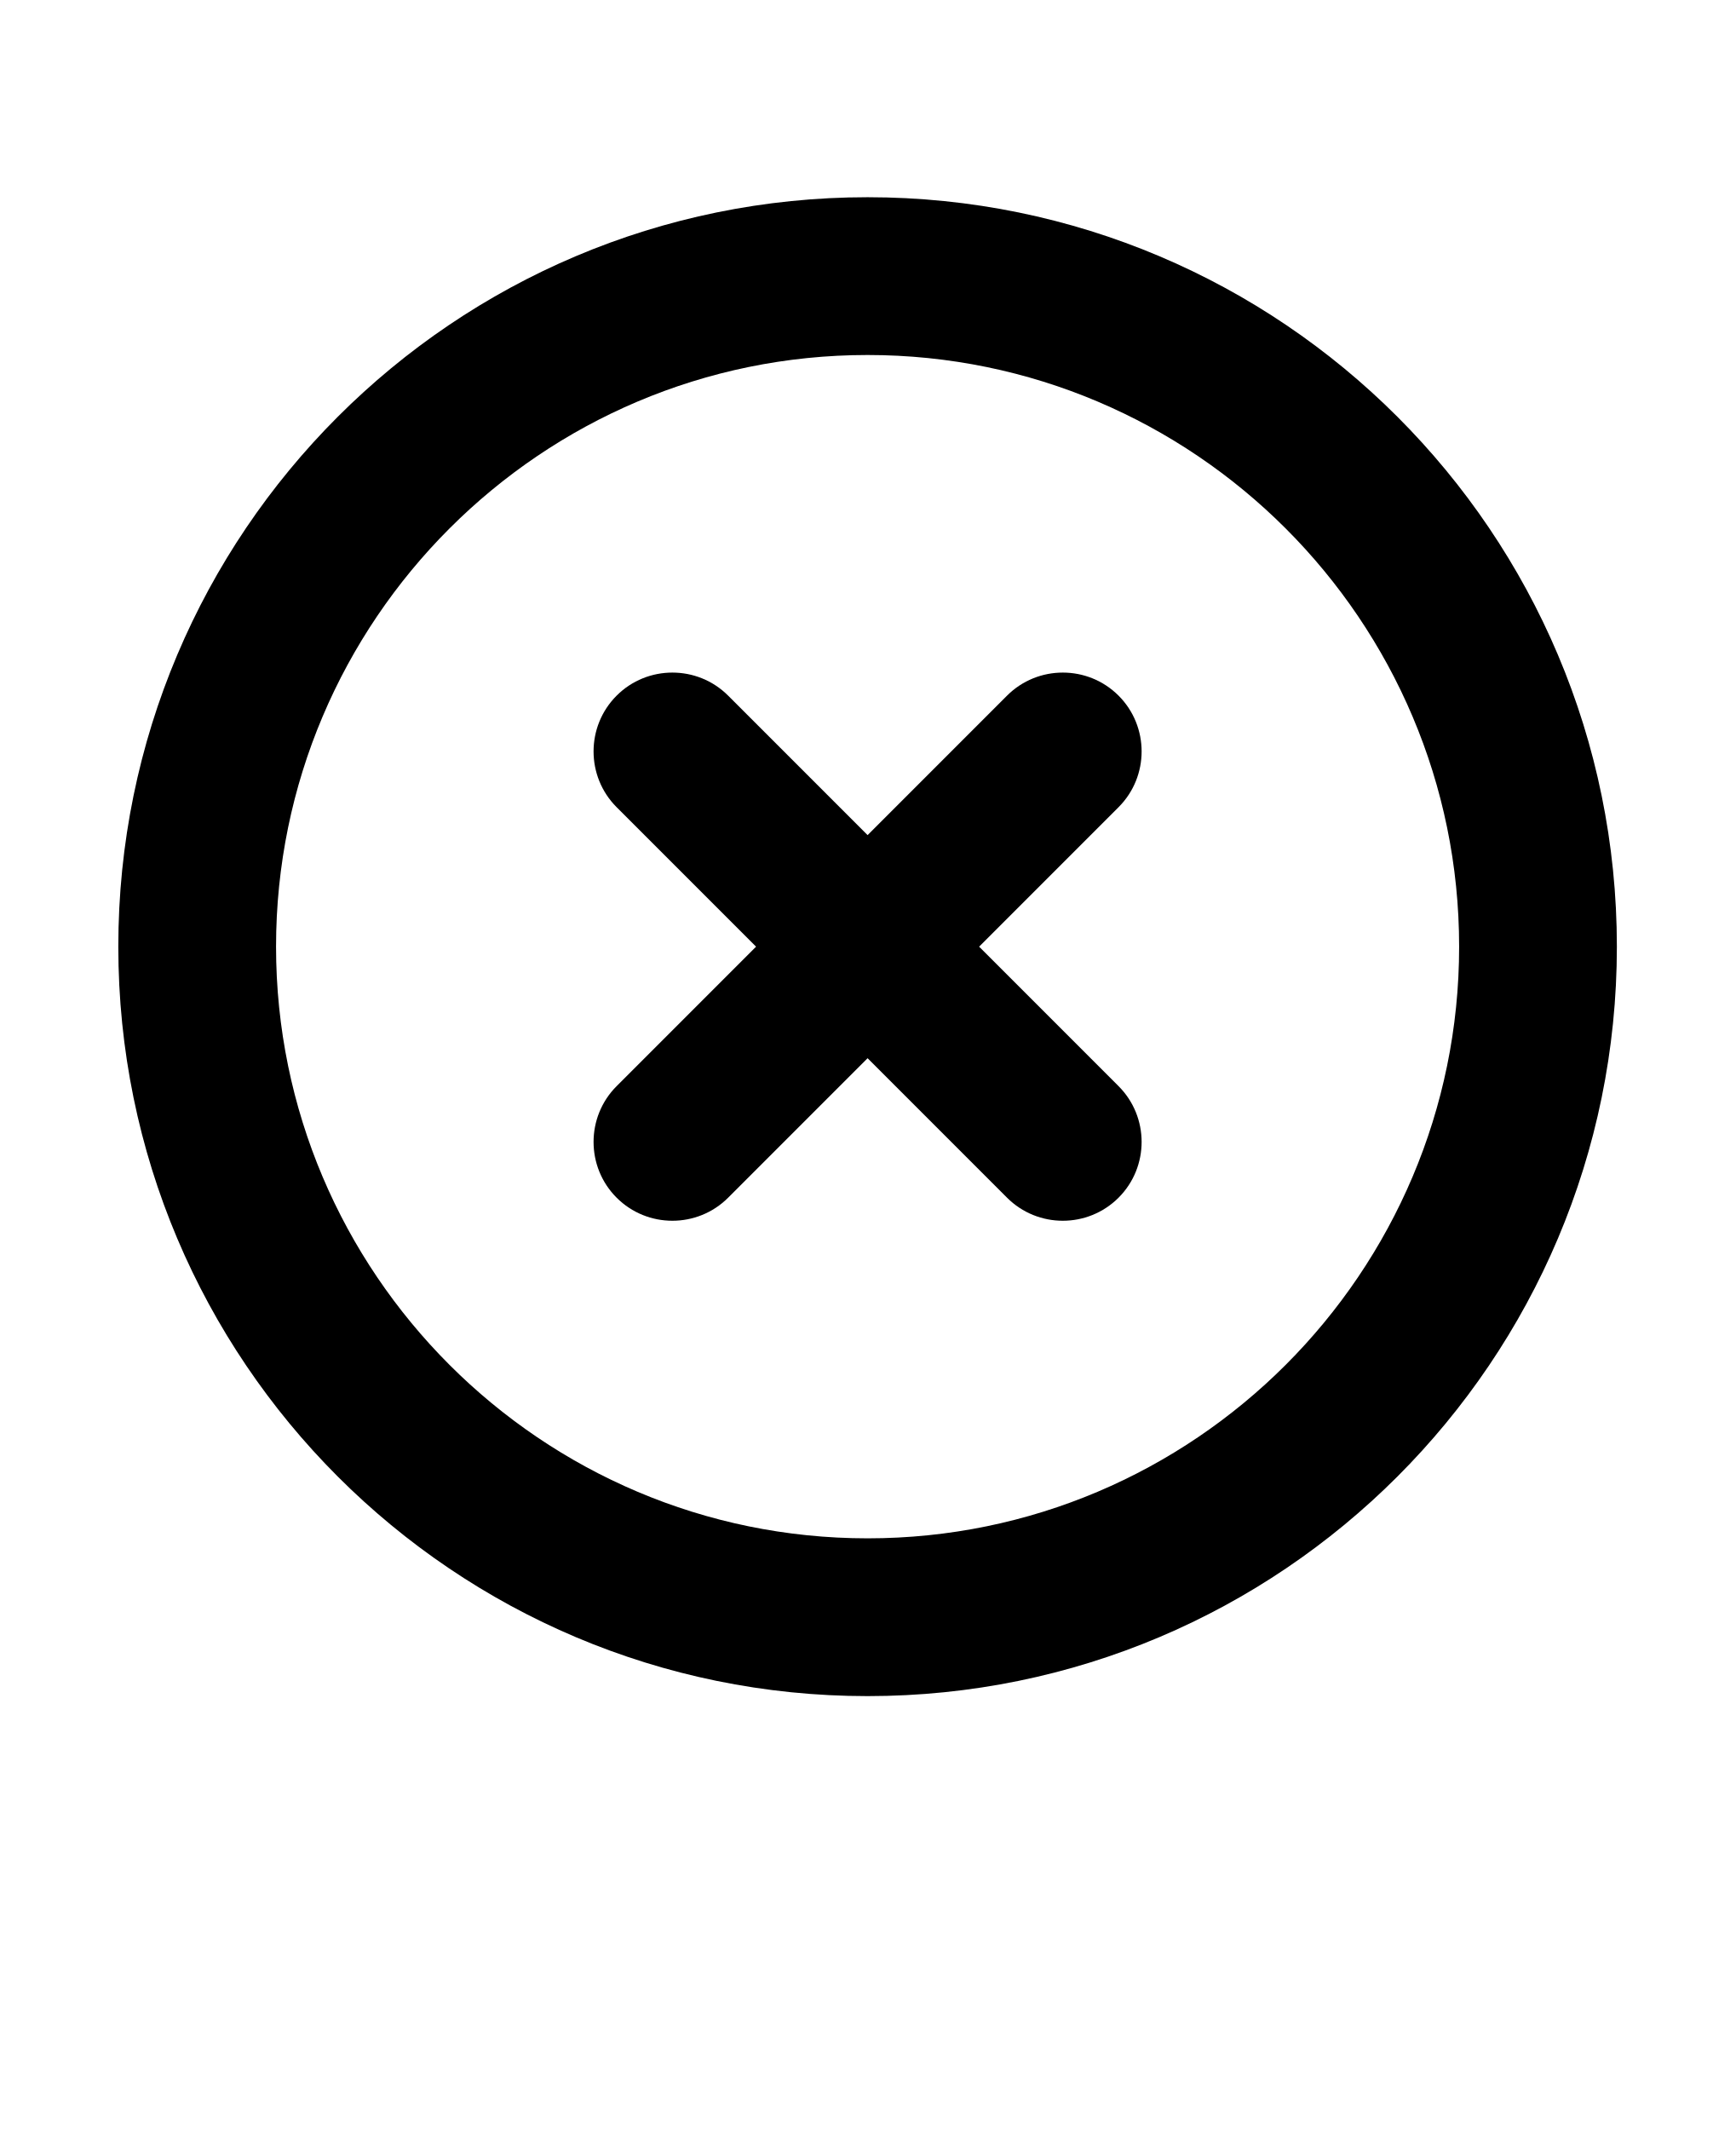
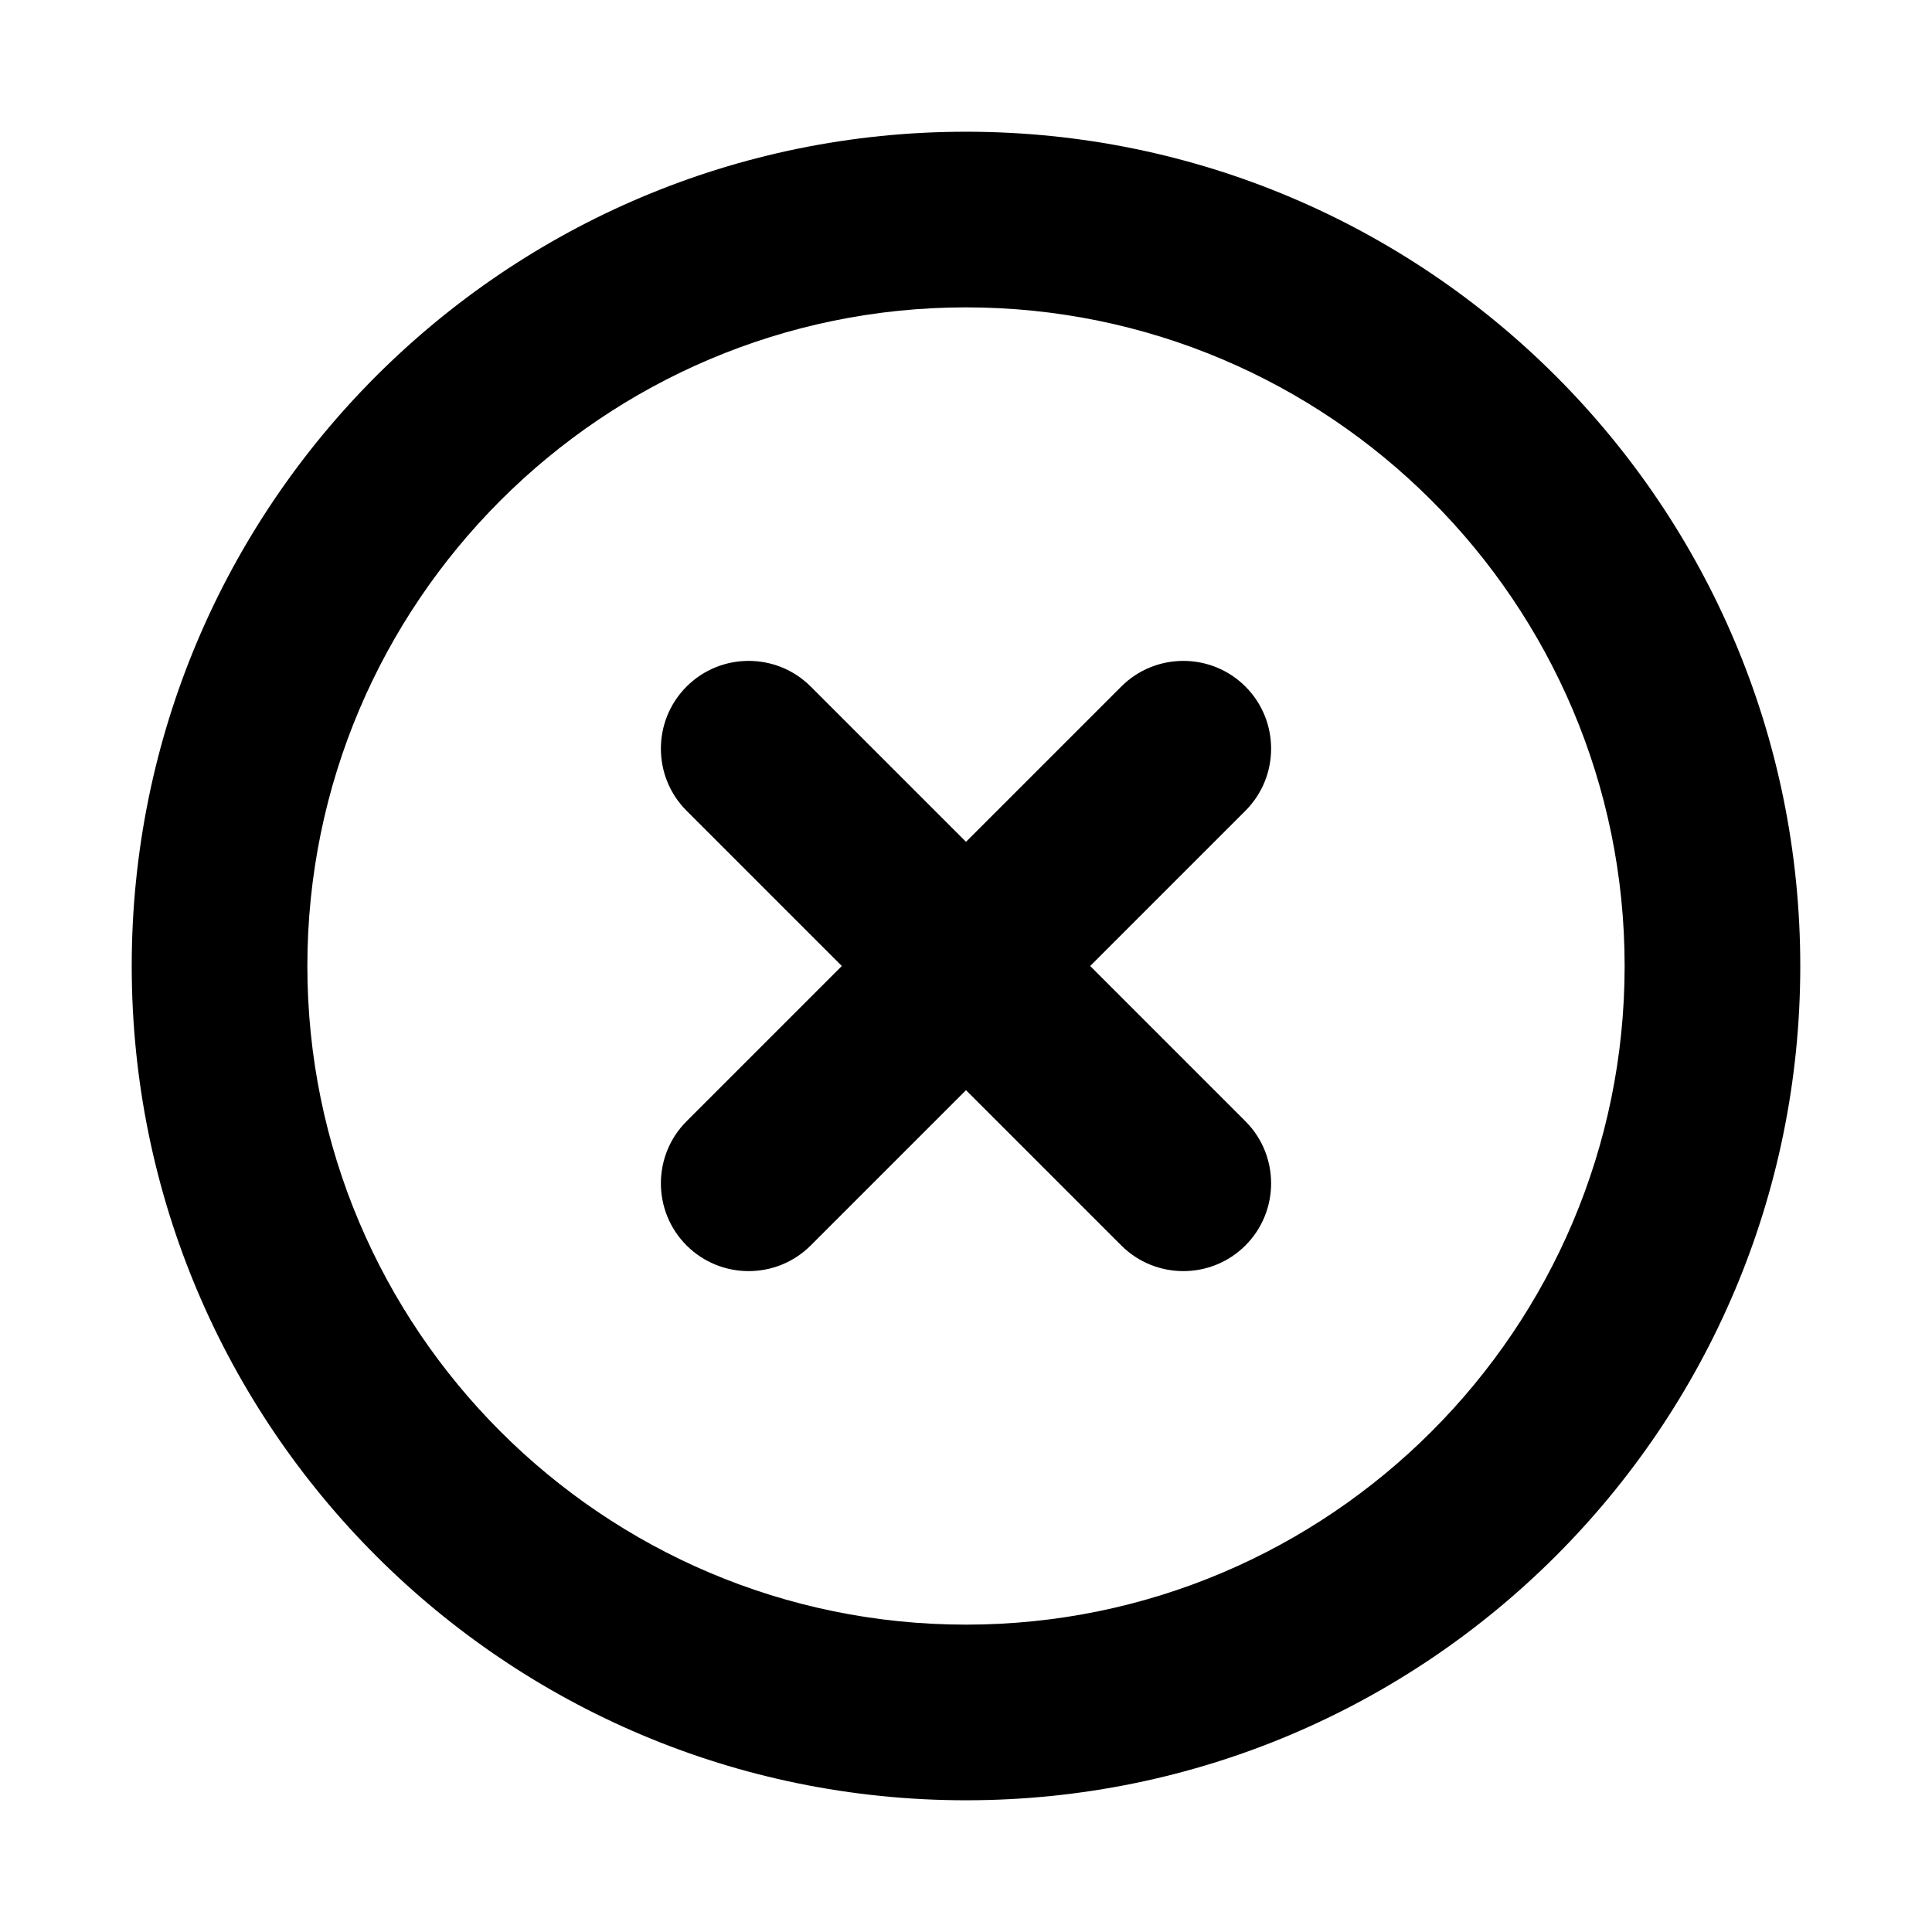
- <svg xmlns="http://www.w3.org/2000/svg" version="1.1" viewBox="-5.0 -10.0 110.0 135.0" id="svg10">
+ <svg xmlns="http://www.w3.org/2000/svg" version="1.1" viewBox="-5 -5 110 110" id="svg10" width="110" height="110">
  <defs id="defs14" />
-   <path d="m50 12.5c20.68 0 37.5 16.82 37.5 37.5s-16.82 37.5-37.5 37.5-37.5-16.82-37.5-37.5 16.82-37.5 37.5-37.5m0-10c-26.23 0-47.5 21.27-47.5 47.5s21.27 47.5 47.5 47.5 47.5-21.27 47.5-47.5-21.27-47.5-47.5-47.5z" id="path2" />
-   <path d="m58.84 34.09-8.84 8.84-8.84-8.84c-1.949-1.949-5.121-1.949-7.07 0-1.949 1.949-1.949 5.121 0 7.07l8.84 8.84-8.84 8.84c-1.949 1.949-1.949 5.121 0 7.07 1.949 1.949 5.121 1.949 7.07 0l8.84-8.84 8.84 8.84c1.949 1.949 5.121 1.949 7.07 0 1.949-1.949 1.949-5.121 0-7.07l-8.84-8.84 8.84-8.84c1.949-1.949 1.949-5.121 0-7.07-1.949-1.949-5.121-1.949-7.07 0z" id="path4" />
+   <path d="M 50,12.5 C 70.68,12.5 87.5,29.32 87.5,50 87.5,70.68 70.68,87.5 50,87.5 29.32,87.5 12.5,70.68 12.5,50 12.5,29.32 29.32,12.5 50,12.5 m 0,-10 C 23.77,2.5 2.5,23.77 2.5,50 2.5,76.23 23.77,97.5 50,97.5 76.23,97.5 97.5,76.23 97.5,50 97.5,23.77 76.23,2.5 50,2.5 Z" id="path2" />
+   <path d="M 58.84,34.09 50,42.93 41.16,34.09 c -1.949,-1.949 -5.121,-1.949 -7.07,0 -1.949,1.949 -1.949,5.121 0,7.07 l 8.84,8.84 -8.84,8.84 c -1.949,1.949 -1.949,5.121 0,7.07 1.949,1.949 5.121,1.949 7.07,0 l 8.84,-8.84 8.84,8.84 c 1.949,1.949 5.121,1.949 7.07,0 1.949,-1.949 1.949,-5.121 0,-7.07 l -8.84,-8.84 8.84,-8.84 c 1.949,-1.949 1.949,-5.121 0,-7.07 -1.949,-1.949 -5.121,-1.949 -7.07,0 z" id="path4" />
</svg>
